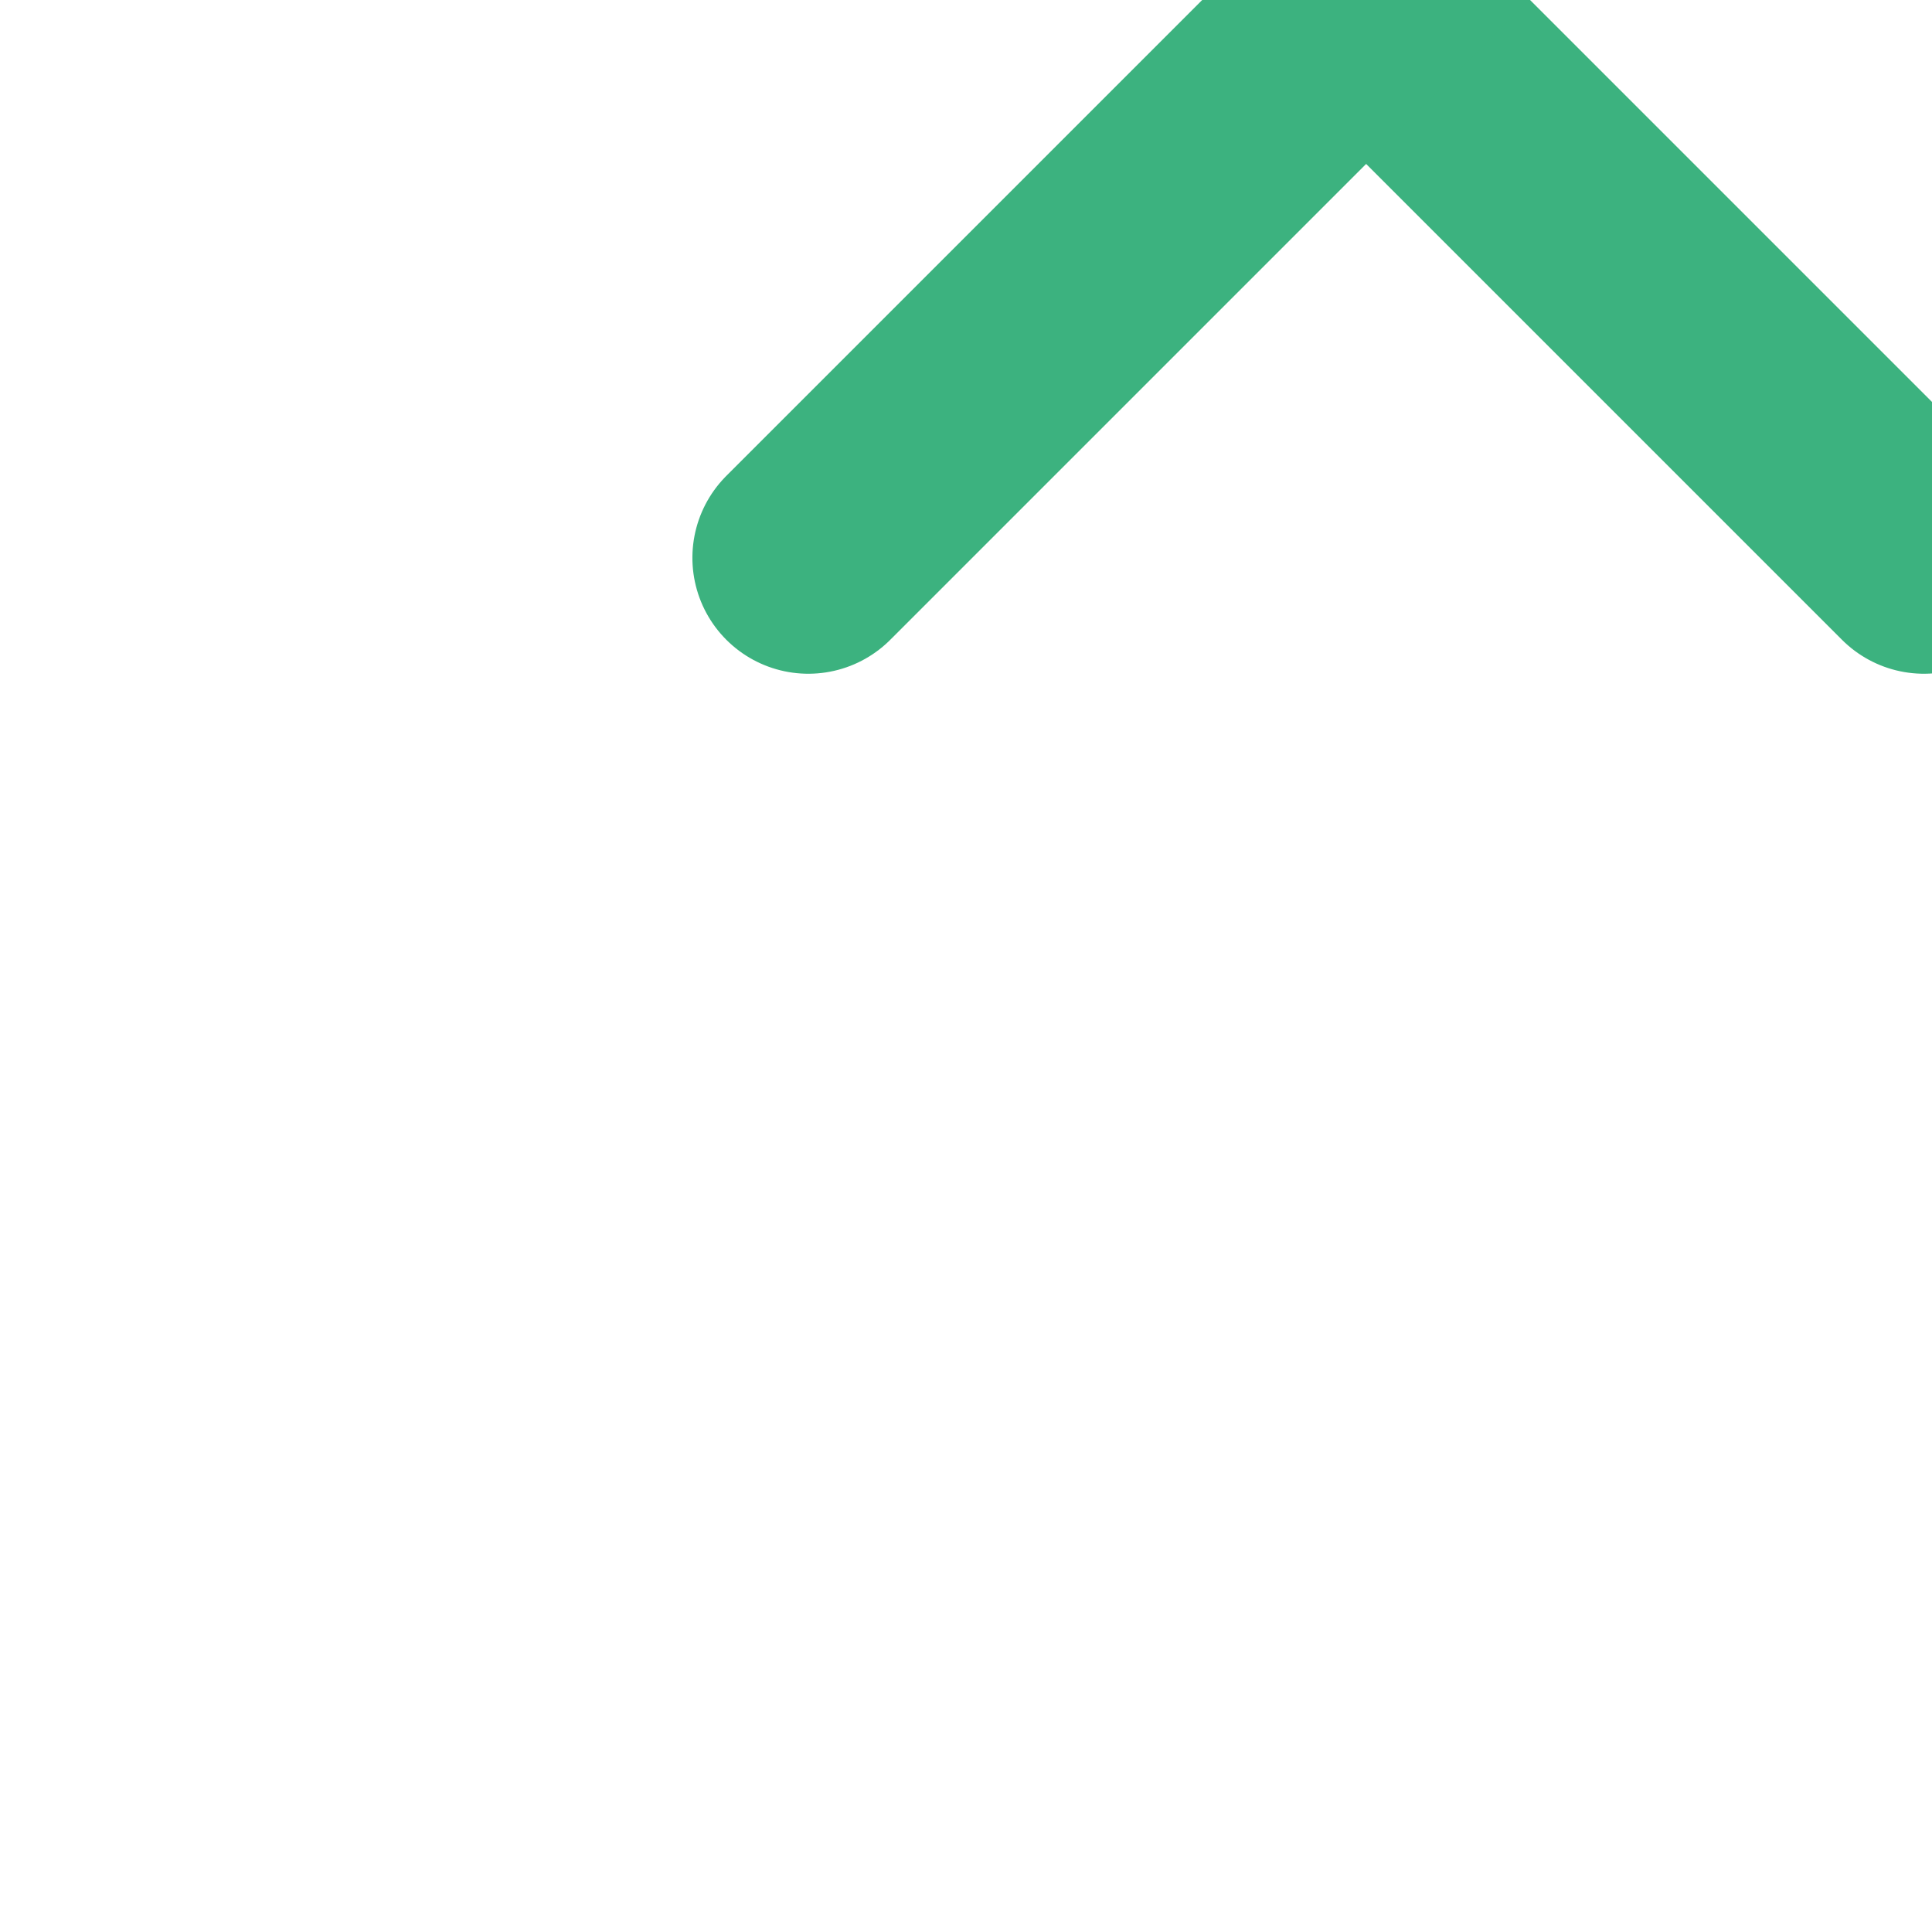
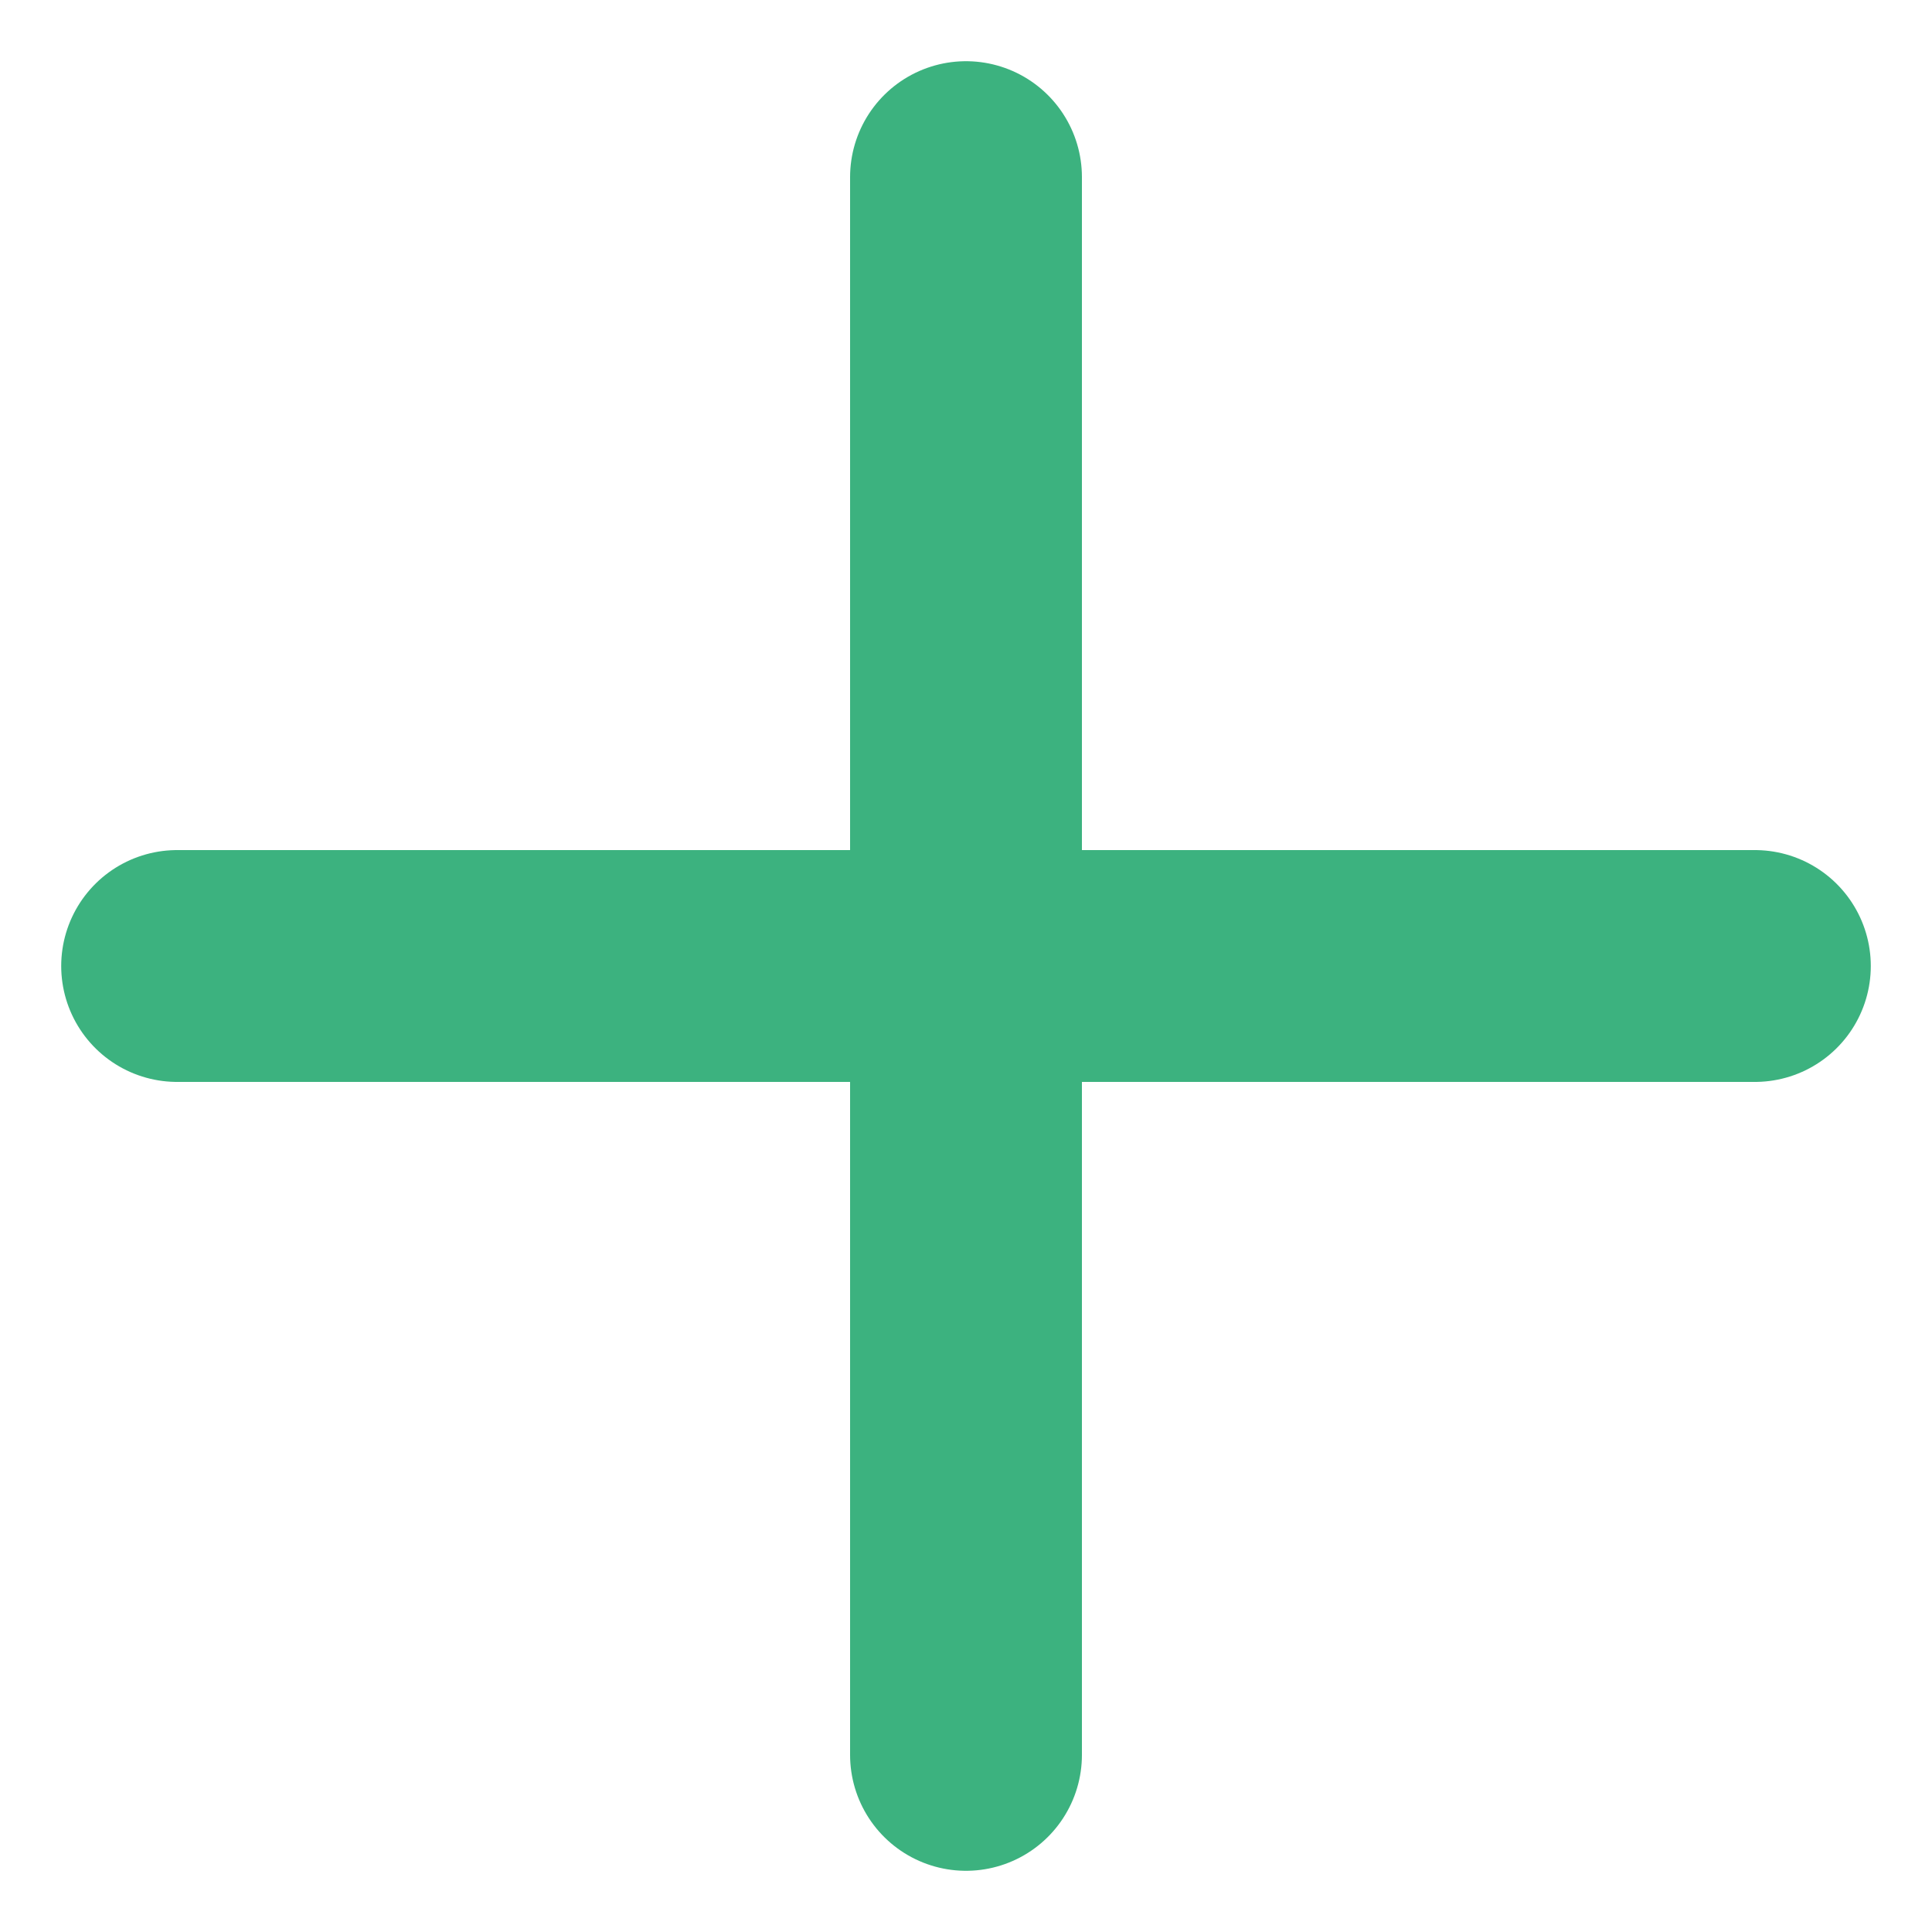
- <svg xmlns="http://www.w3.org/2000/svg" style="transform-origin: center; transform: rotate(-45deg)" width="25" height="25" viewBox="0 0 25 25" fill="none">
+ <svg xmlns="http://www.w3.org/2000/svg" width="25" height="25" viewBox="0 0 25 25" fill="none">
  <path d="M12.5 22.708V2.292" stroke="#3CB27F" stroke-width="3" stroke-linecap="round" />
  <path d="M2.292 12.5H22.708" stroke="#3CB27F" stroke-width="3" stroke-linecap="round" />
</svg>
